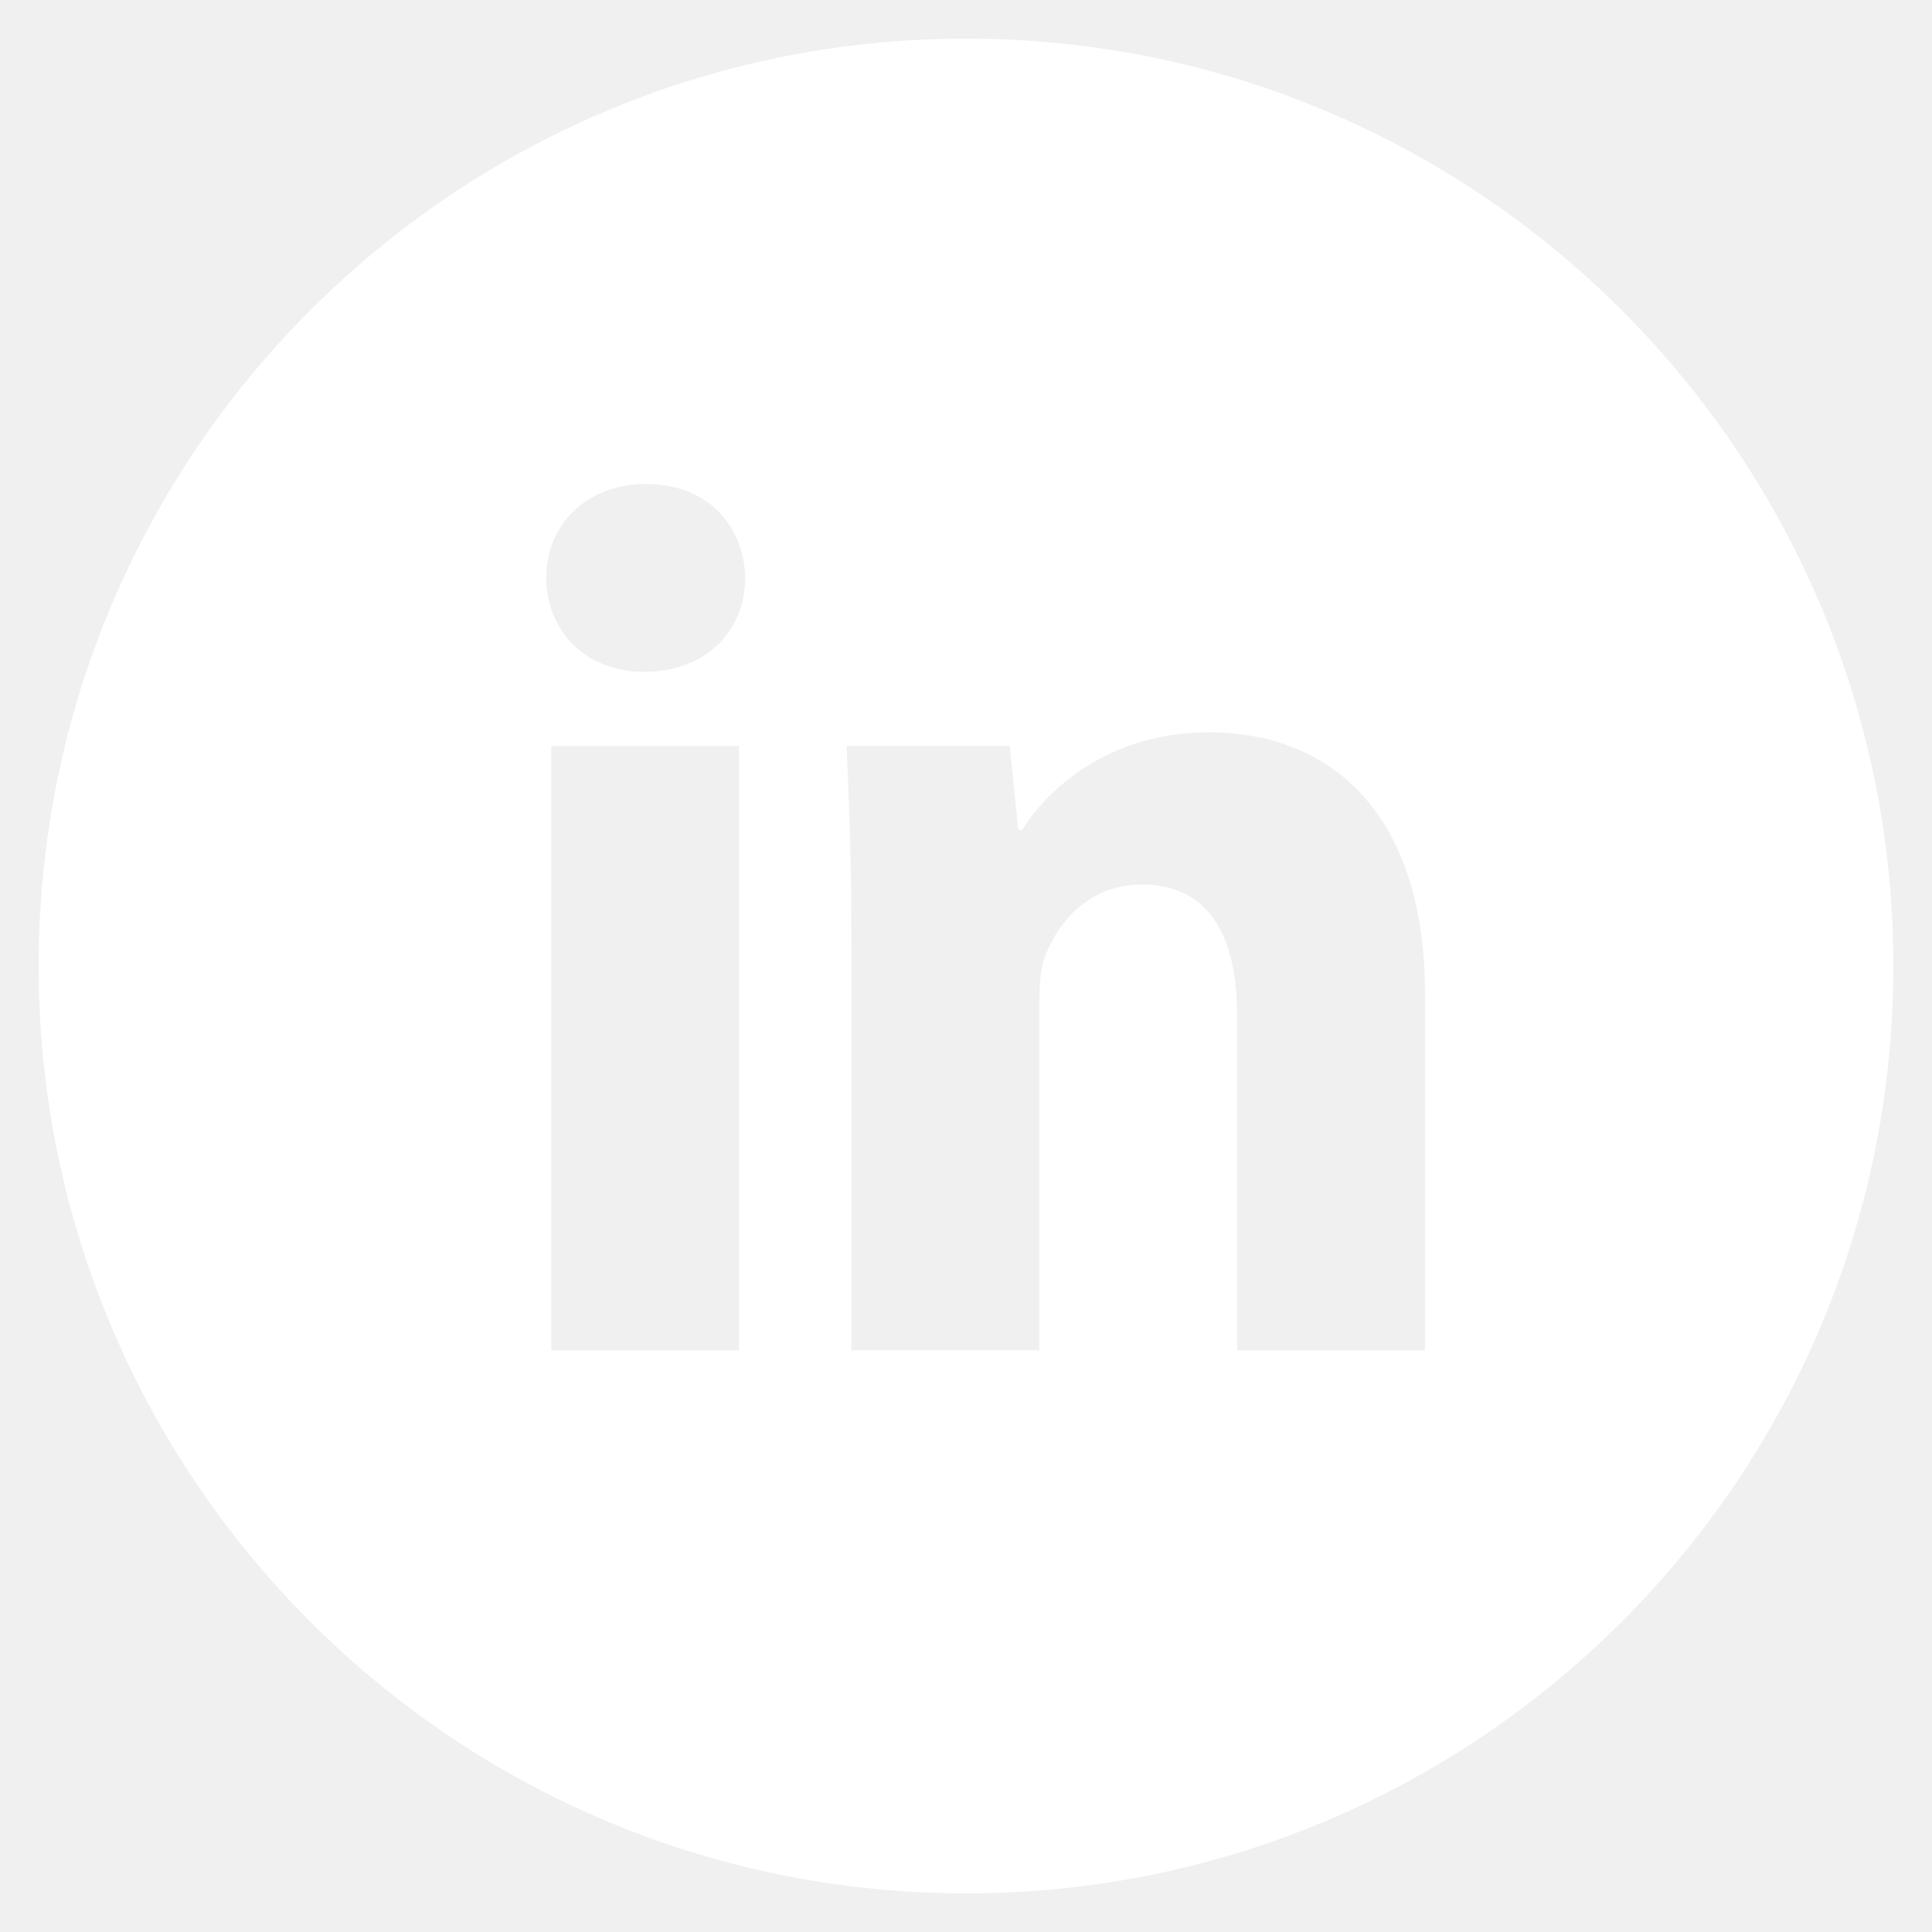
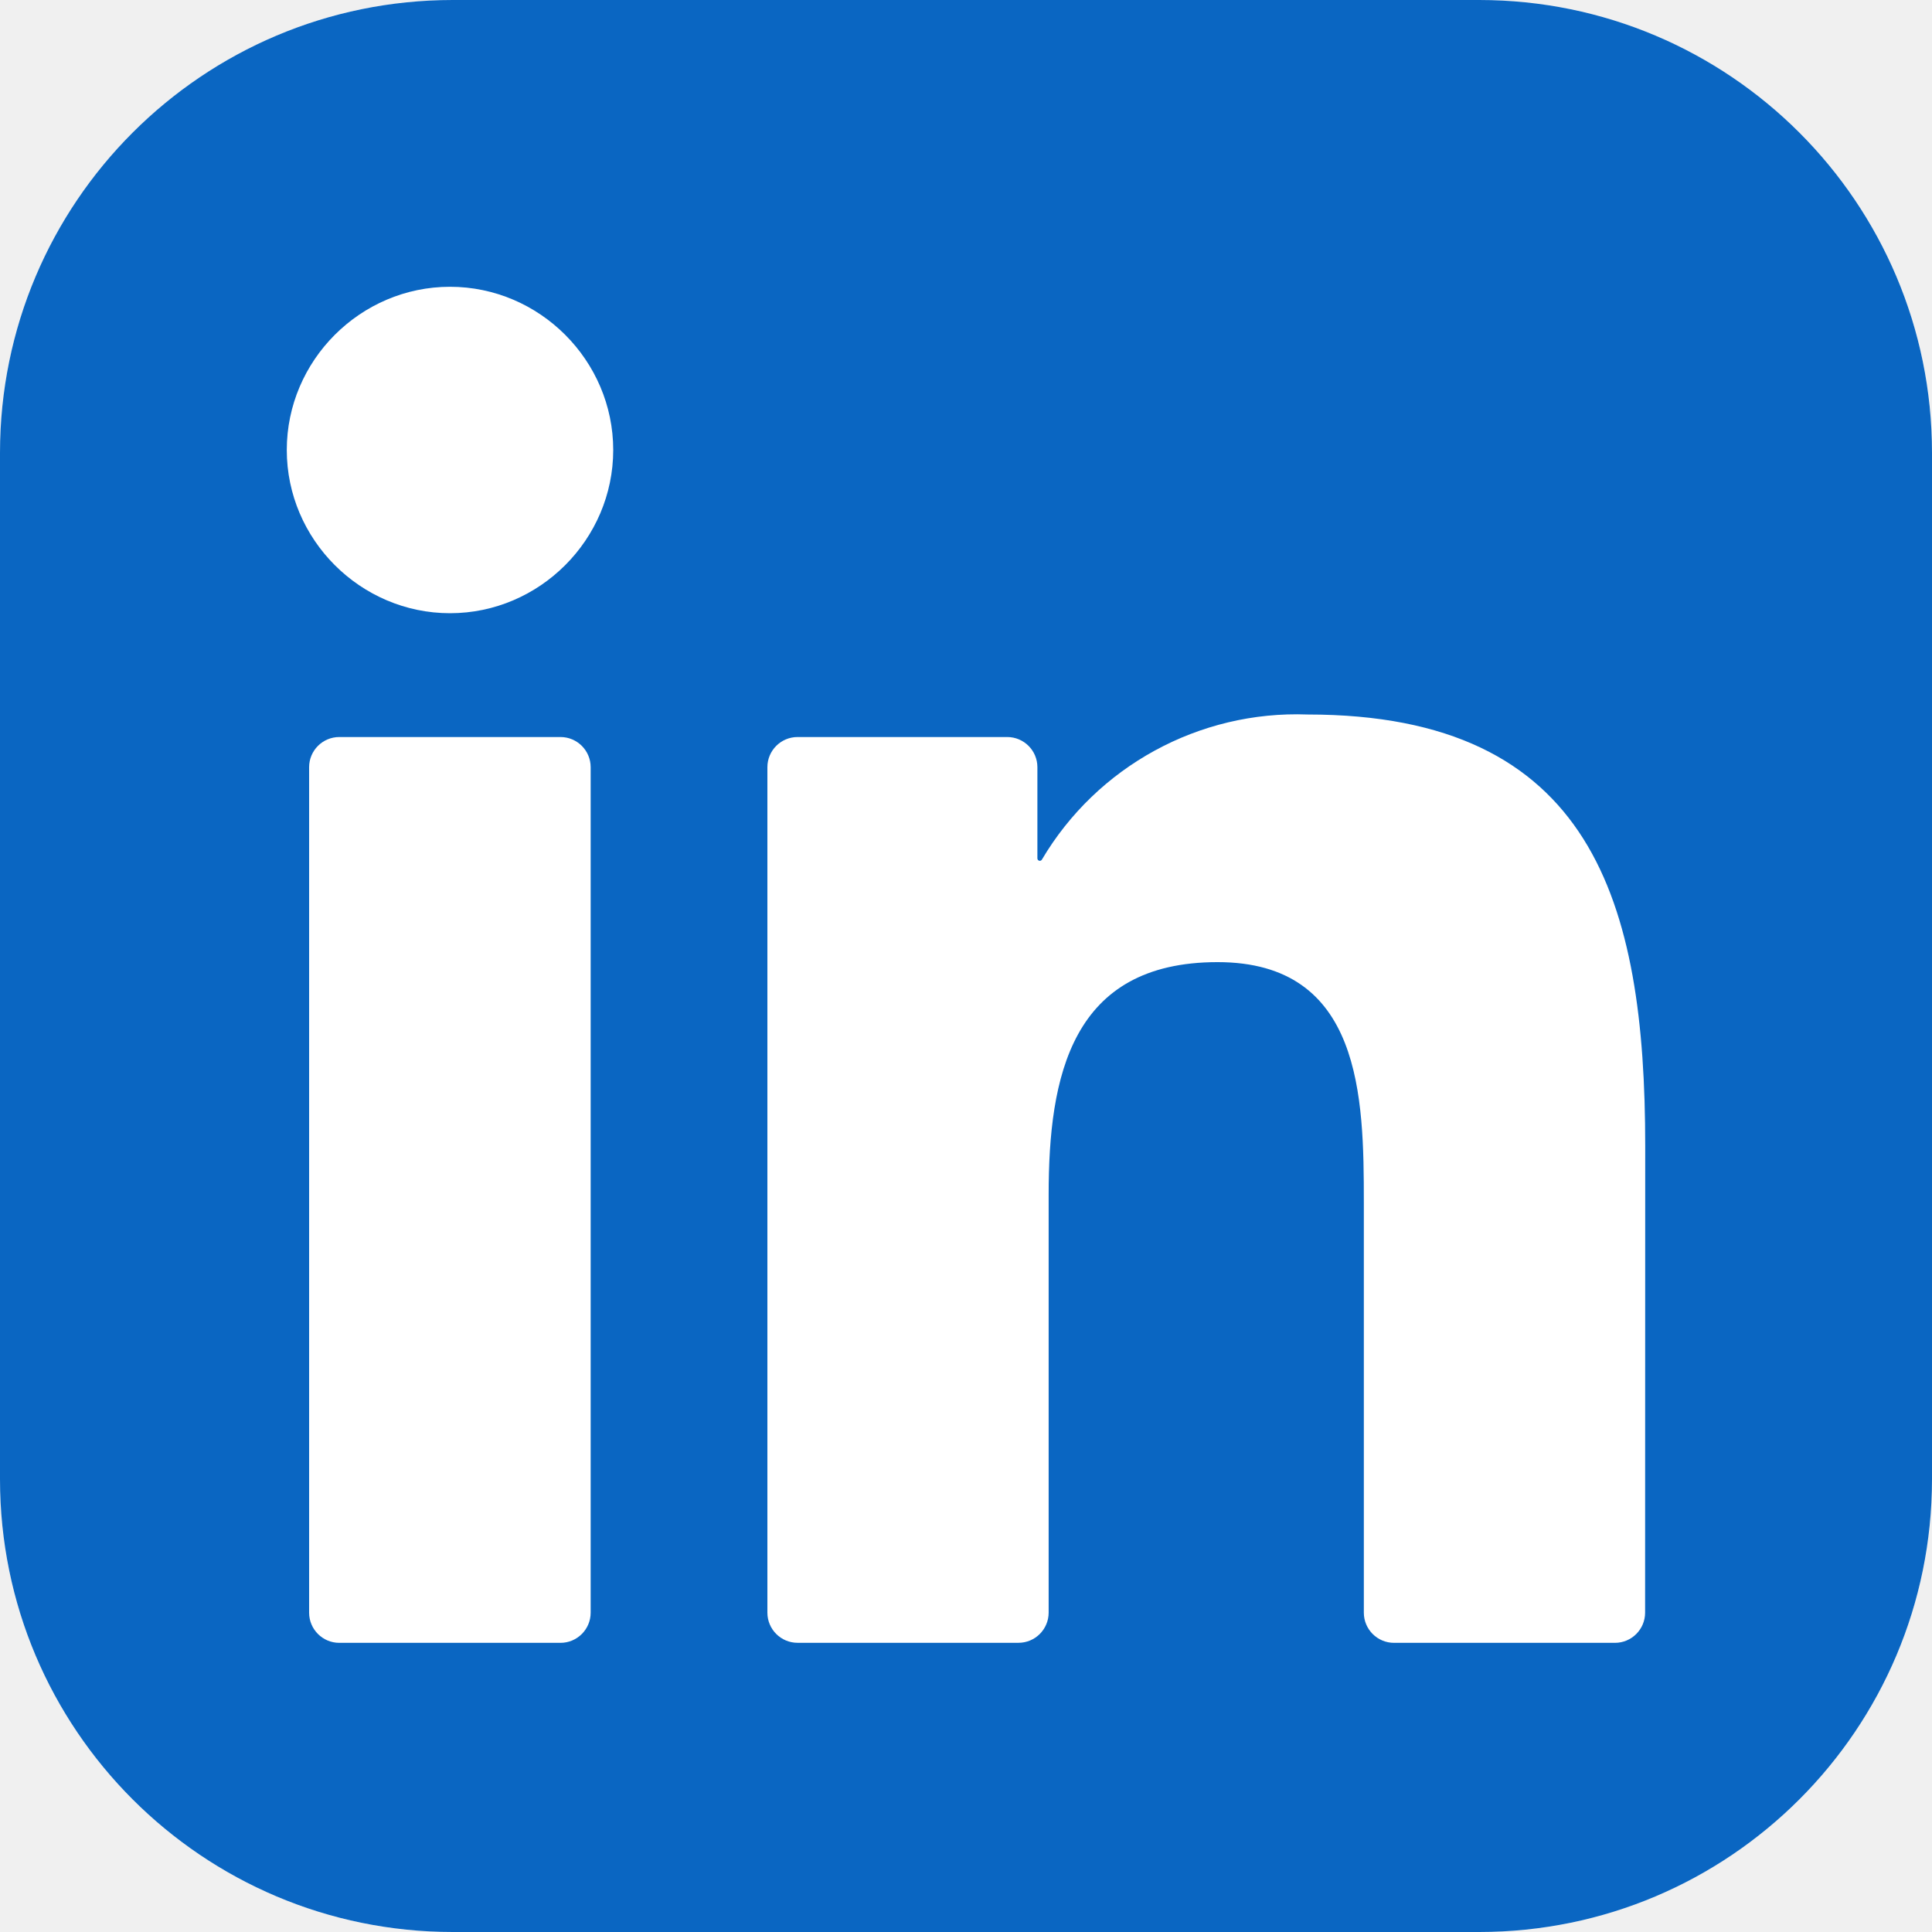
- <svg xmlns="http://www.w3.org/2000/svg" width="24" height="24" viewBox="0 0 24 24" fill="none">
-   <g id="entypo-social:linkedin-with-circle" clip-path="url(#clip0_180_27374)">
-     <path id="Vector" d="M12.001 0.48C5.638 0.48 0.48 5.638 0.48 12C0.48 18.362 5.638 23.52 12.001 23.52C18.363 23.52 23.52 18.362 23.52 12C23.52 5.638 18.363 0.48 12.001 0.48ZM9.18 16.775H6.848V9.268H9.18V16.775ZM8 8.346C7.263 8.346 6.786 7.824 6.786 7.178C6.786 6.52 7.277 6.013 8.03 6.013C8.782 6.013 9.243 6.52 9.257 7.178C9.257 7.824 8.782 8.346 8 8.346ZM17.701 16.775H15.368V12.614C15.368 11.646 15.029 10.988 14.186 10.988C13.541 10.988 13.159 11.434 12.989 11.862C12.927 12.014 12.911 12.23 12.911 12.445V16.774H10.577V11.662C10.577 10.724 10.547 9.941 10.516 9.266H12.543L12.65 10.309H12.697C13.004 9.82 13.756 9.097 15.015 9.097C16.55 9.097 17.701 10.126 17.701 12.336V16.775Z" fill="white" />
-   </g>
-   <defs>
-     <clipPath id="clip0_180_27374">
-       <rect width="24" height="24" fill="white" />
-     </clipPath>
-   </defs>
+ <svg xmlns="http://www.w3.org/2000/svg" width="256" height="256" viewBox="0 0 256 256" fill="none">
+   <rect width="256" height="256" rx="60" fill="white" />
+   <rect width="256" height="256" rx="60" fill="#0A66C2" />
+   <path d="M184.715 217.685H213.985C216.194 217.685 217.985 215.895 217.985 213.686L218 151.844C218 119.521 211.035 94.675 173.262 94.675C158.903 94.142 145.362 101.544 138.055 113.904C137.997 114.002 137.893 114.062 137.779 114.062C137.603 114.062 137.46 113.919 137.46 113.743V101.66C137.46 99.451 135.67 97.66 133.46 97.66H105.683C103.474 97.66 101.683 99.451 101.683 101.66V213.68C101.683 215.89 103.474 217.68 105.683 217.68H134.951C137.16 217.68 138.951 215.89 138.951 213.68V158.307C138.951 142.65 141.921 127.487 161.332 127.487C180.467 127.487 180.715 145.403 180.715 159.321V213.685C180.715 215.894 182.506 217.685 184.715 217.685Z" fill="white" />
+   <path d="M38 59.627C38 71.492 47.767 81.254 59.632 81.254C71.494 81.253 81.255 71.485 81.255 59.623C81.253 47.761 71.491 38 59.627 38C47.763 38 38 47.763 38 59.627Z" fill="white" />
+   <path d="M44.959 217.685H74.266C76.475 217.685 78.266 215.894 78.266 213.685V101.66C78.266 99.451 76.475 97.66 74.266 97.66H44.959C42.75 97.66 40.959 99.451 40.959 101.66V213.685C40.959 215.894 42.75 217.685 44.959 217.685Z" fill="white" />
</svg>
